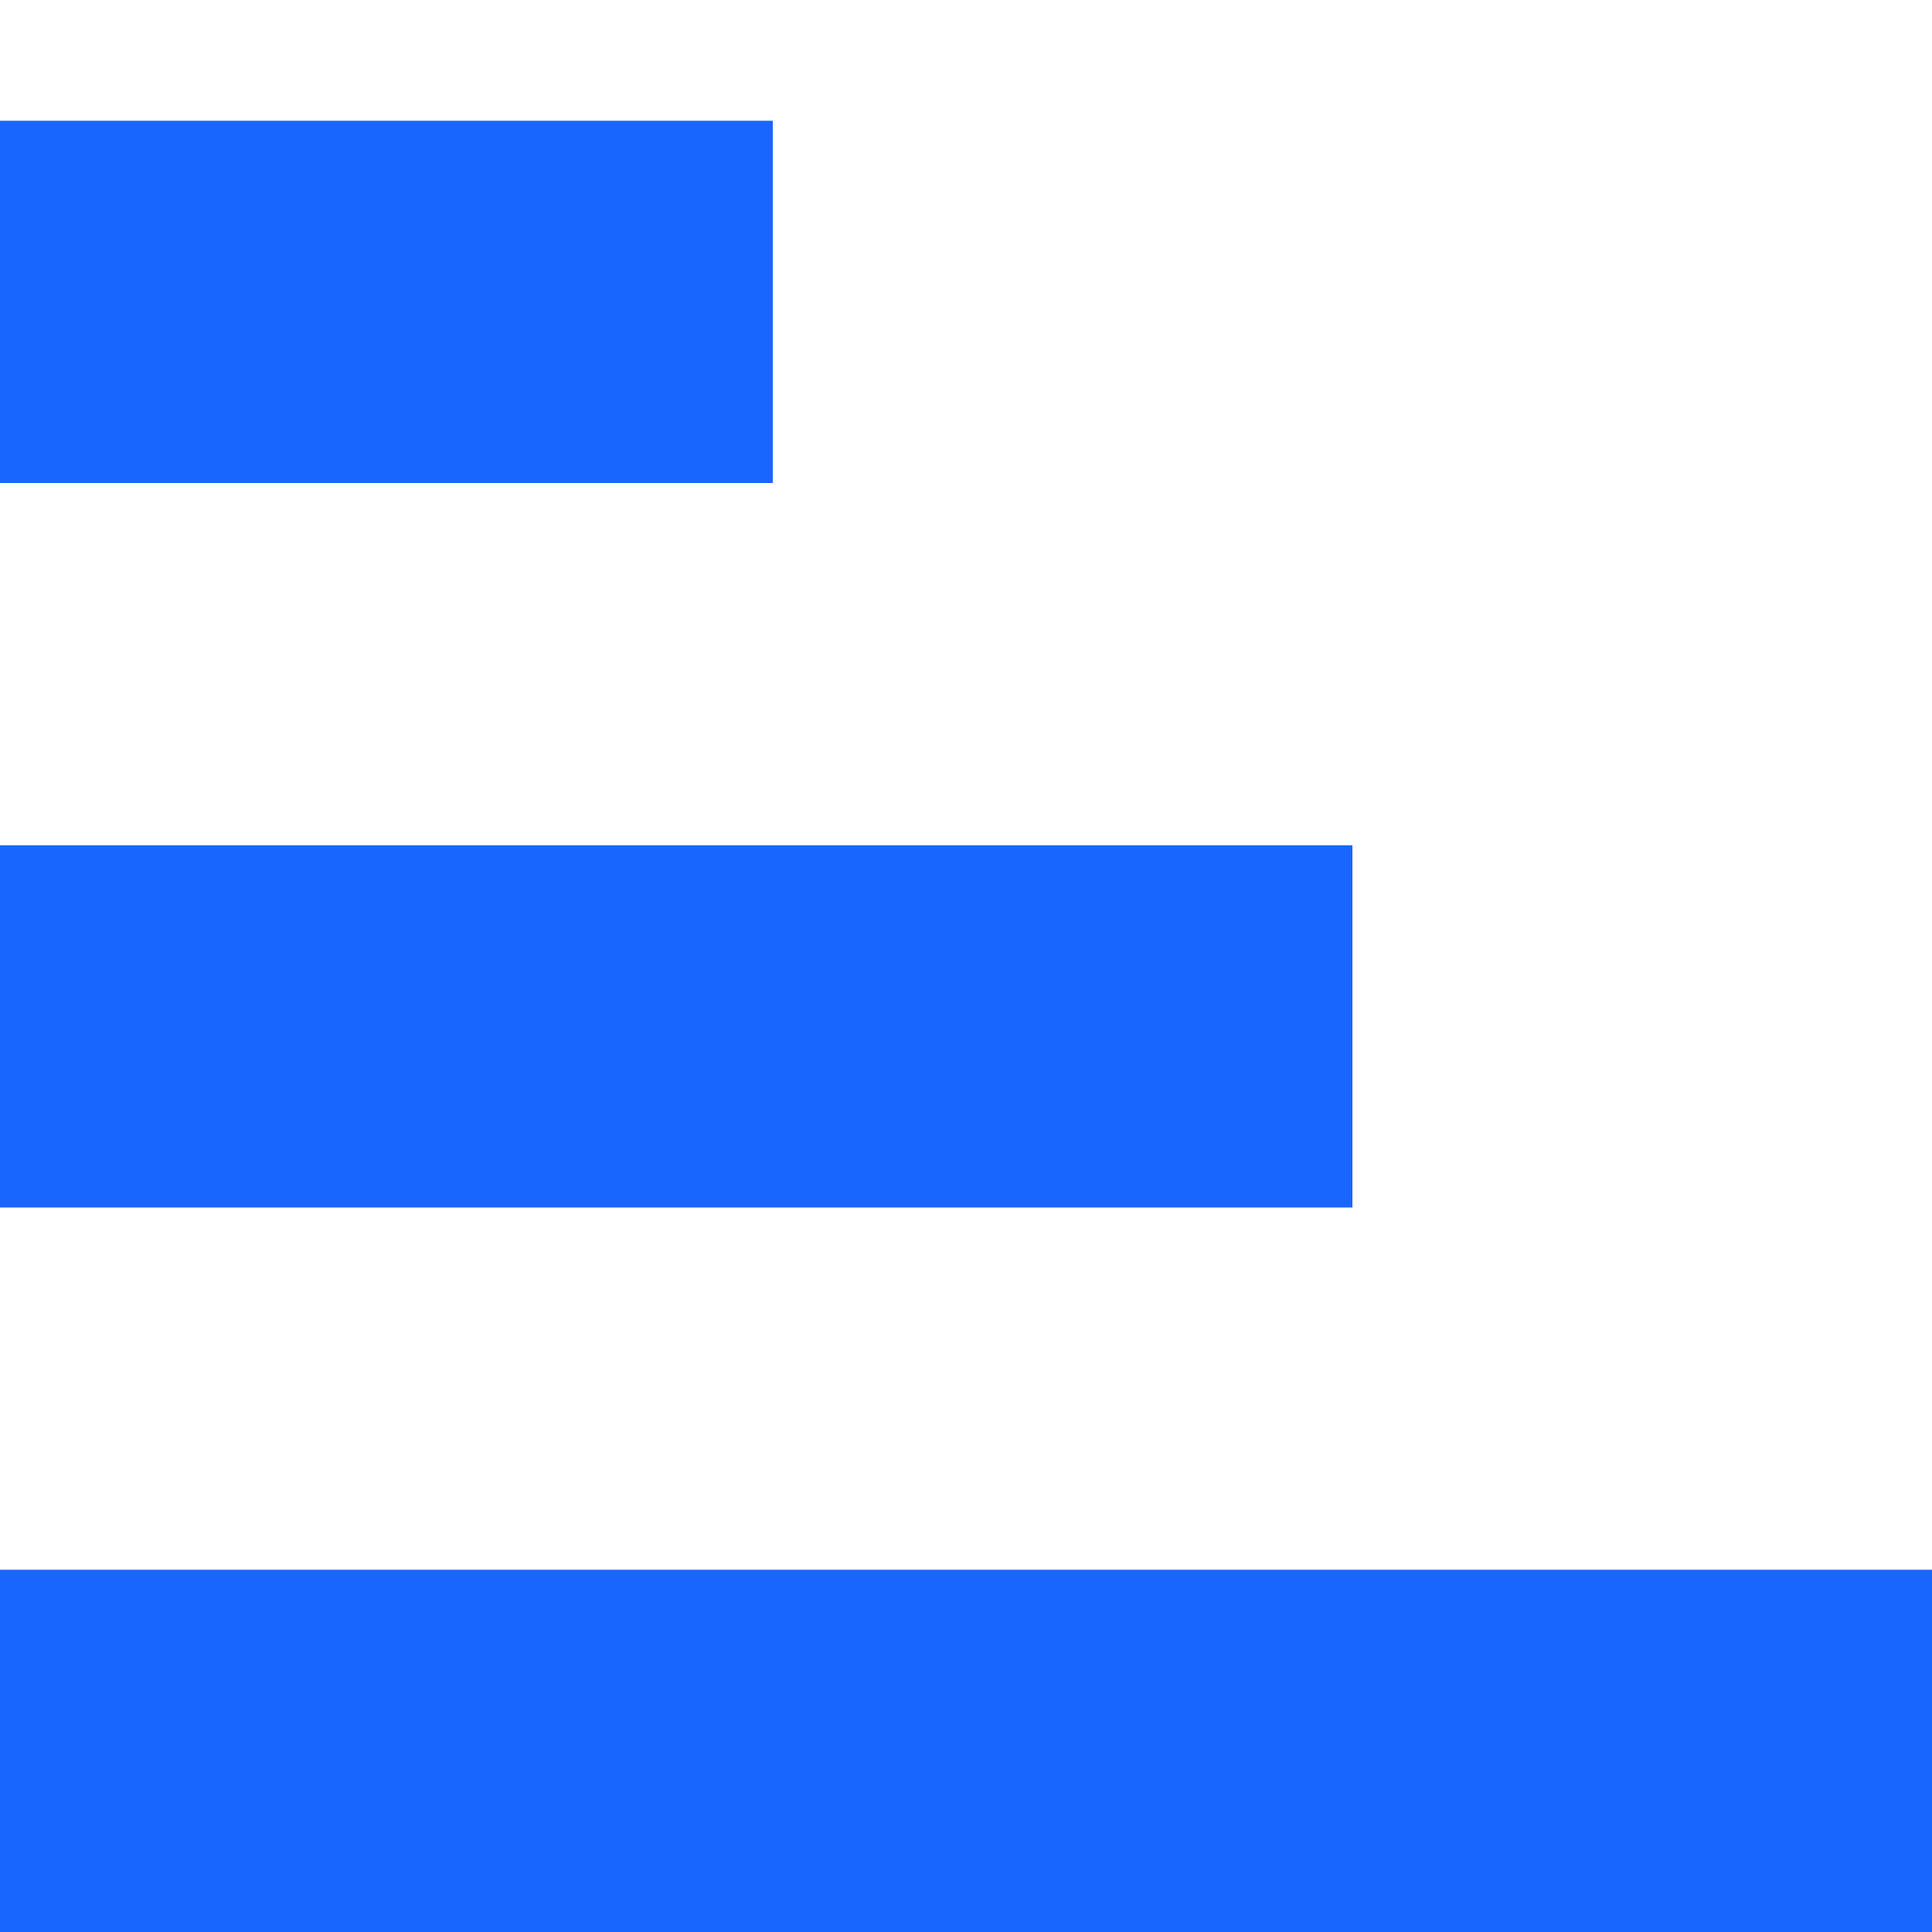
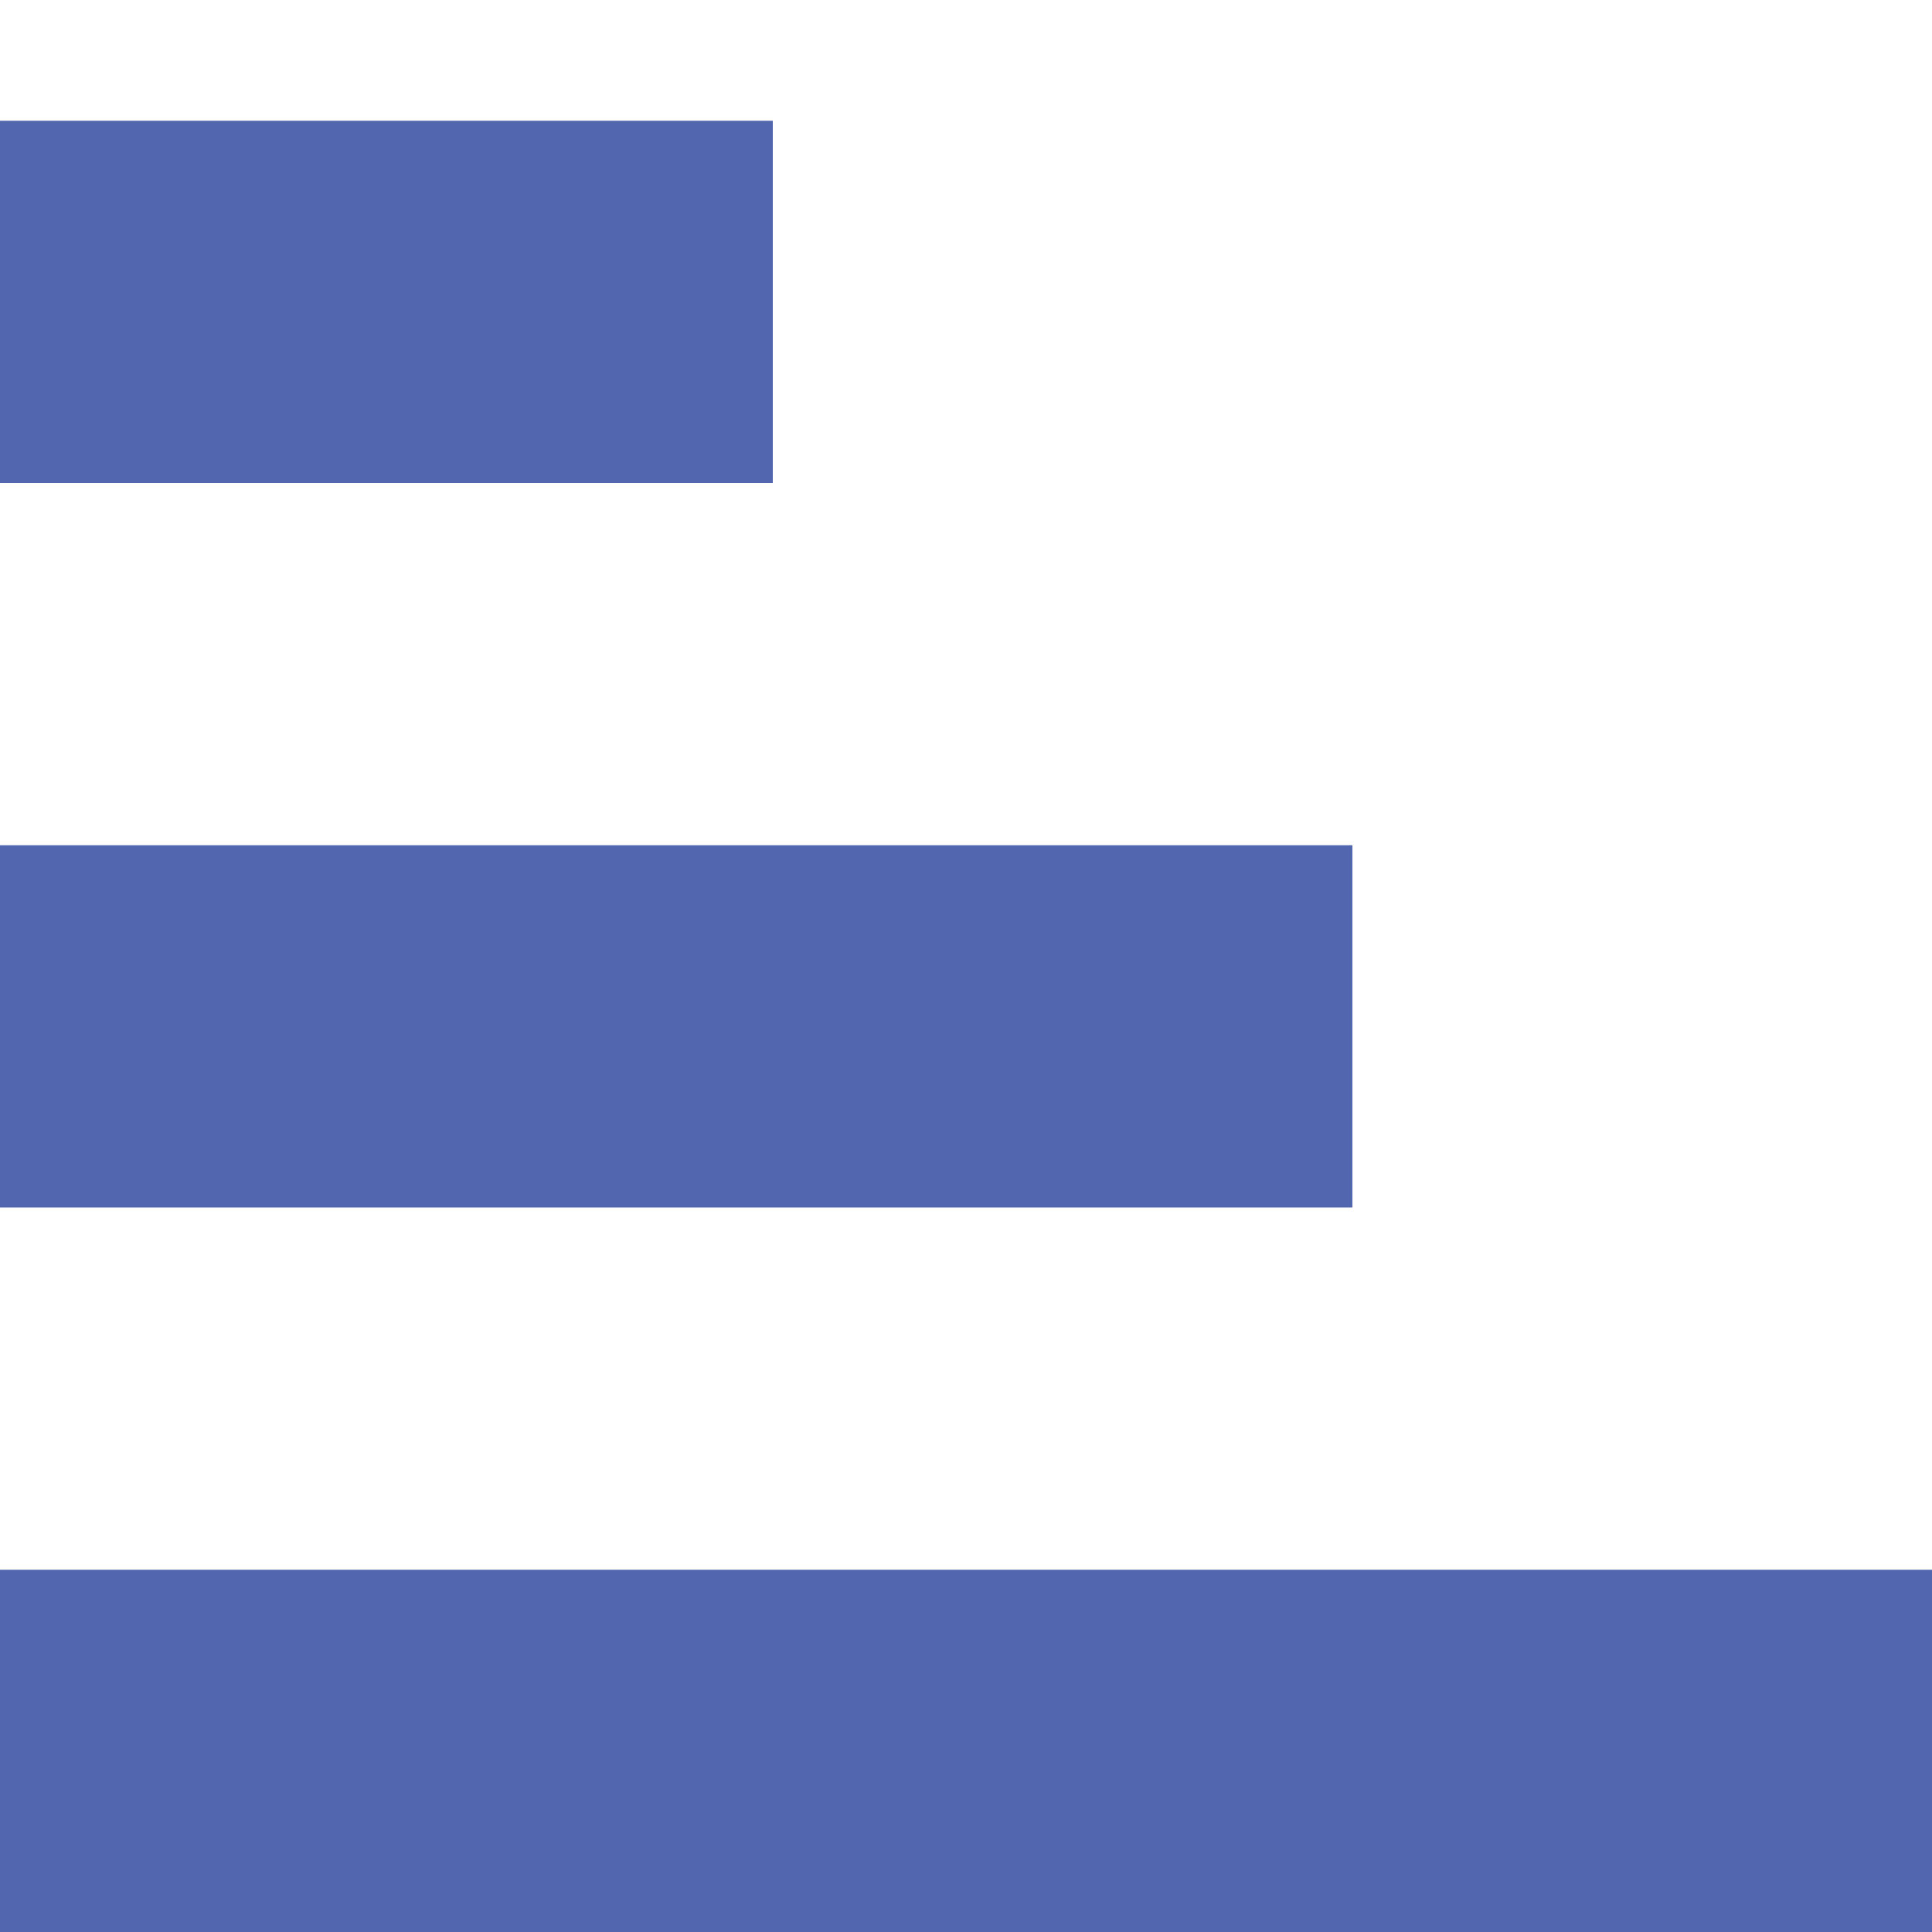
<svg xmlns="http://www.w3.org/2000/svg" width="8" height="8" viewBox="0 0 8 8" fill="none">
-   <line y1="1.25" x2="3.2" y2="1.25" stroke="#1966FF" stroke-width="1.5" />
-   <line y1="4.25" x2="5.6" y2="4.25" stroke="#1966FF" stroke-width="1.5" />
-   <line y1="7.25" x2="8" y2="7.25" stroke="#1966FF" stroke-width="1.5" />
+   <line y1="1.25" x2="3.2" y2="1.25" stroke="#5265AF" stroke-width="1.5" />
+   <line y1="4.25" x2="5.6" y2="4.25" stroke="#5265AF" stroke-width="1.5" />
+   <line y1="7.25" x2="8" y2="7.25" stroke="#5265AF" stroke-width="1.5" />
</svg>
